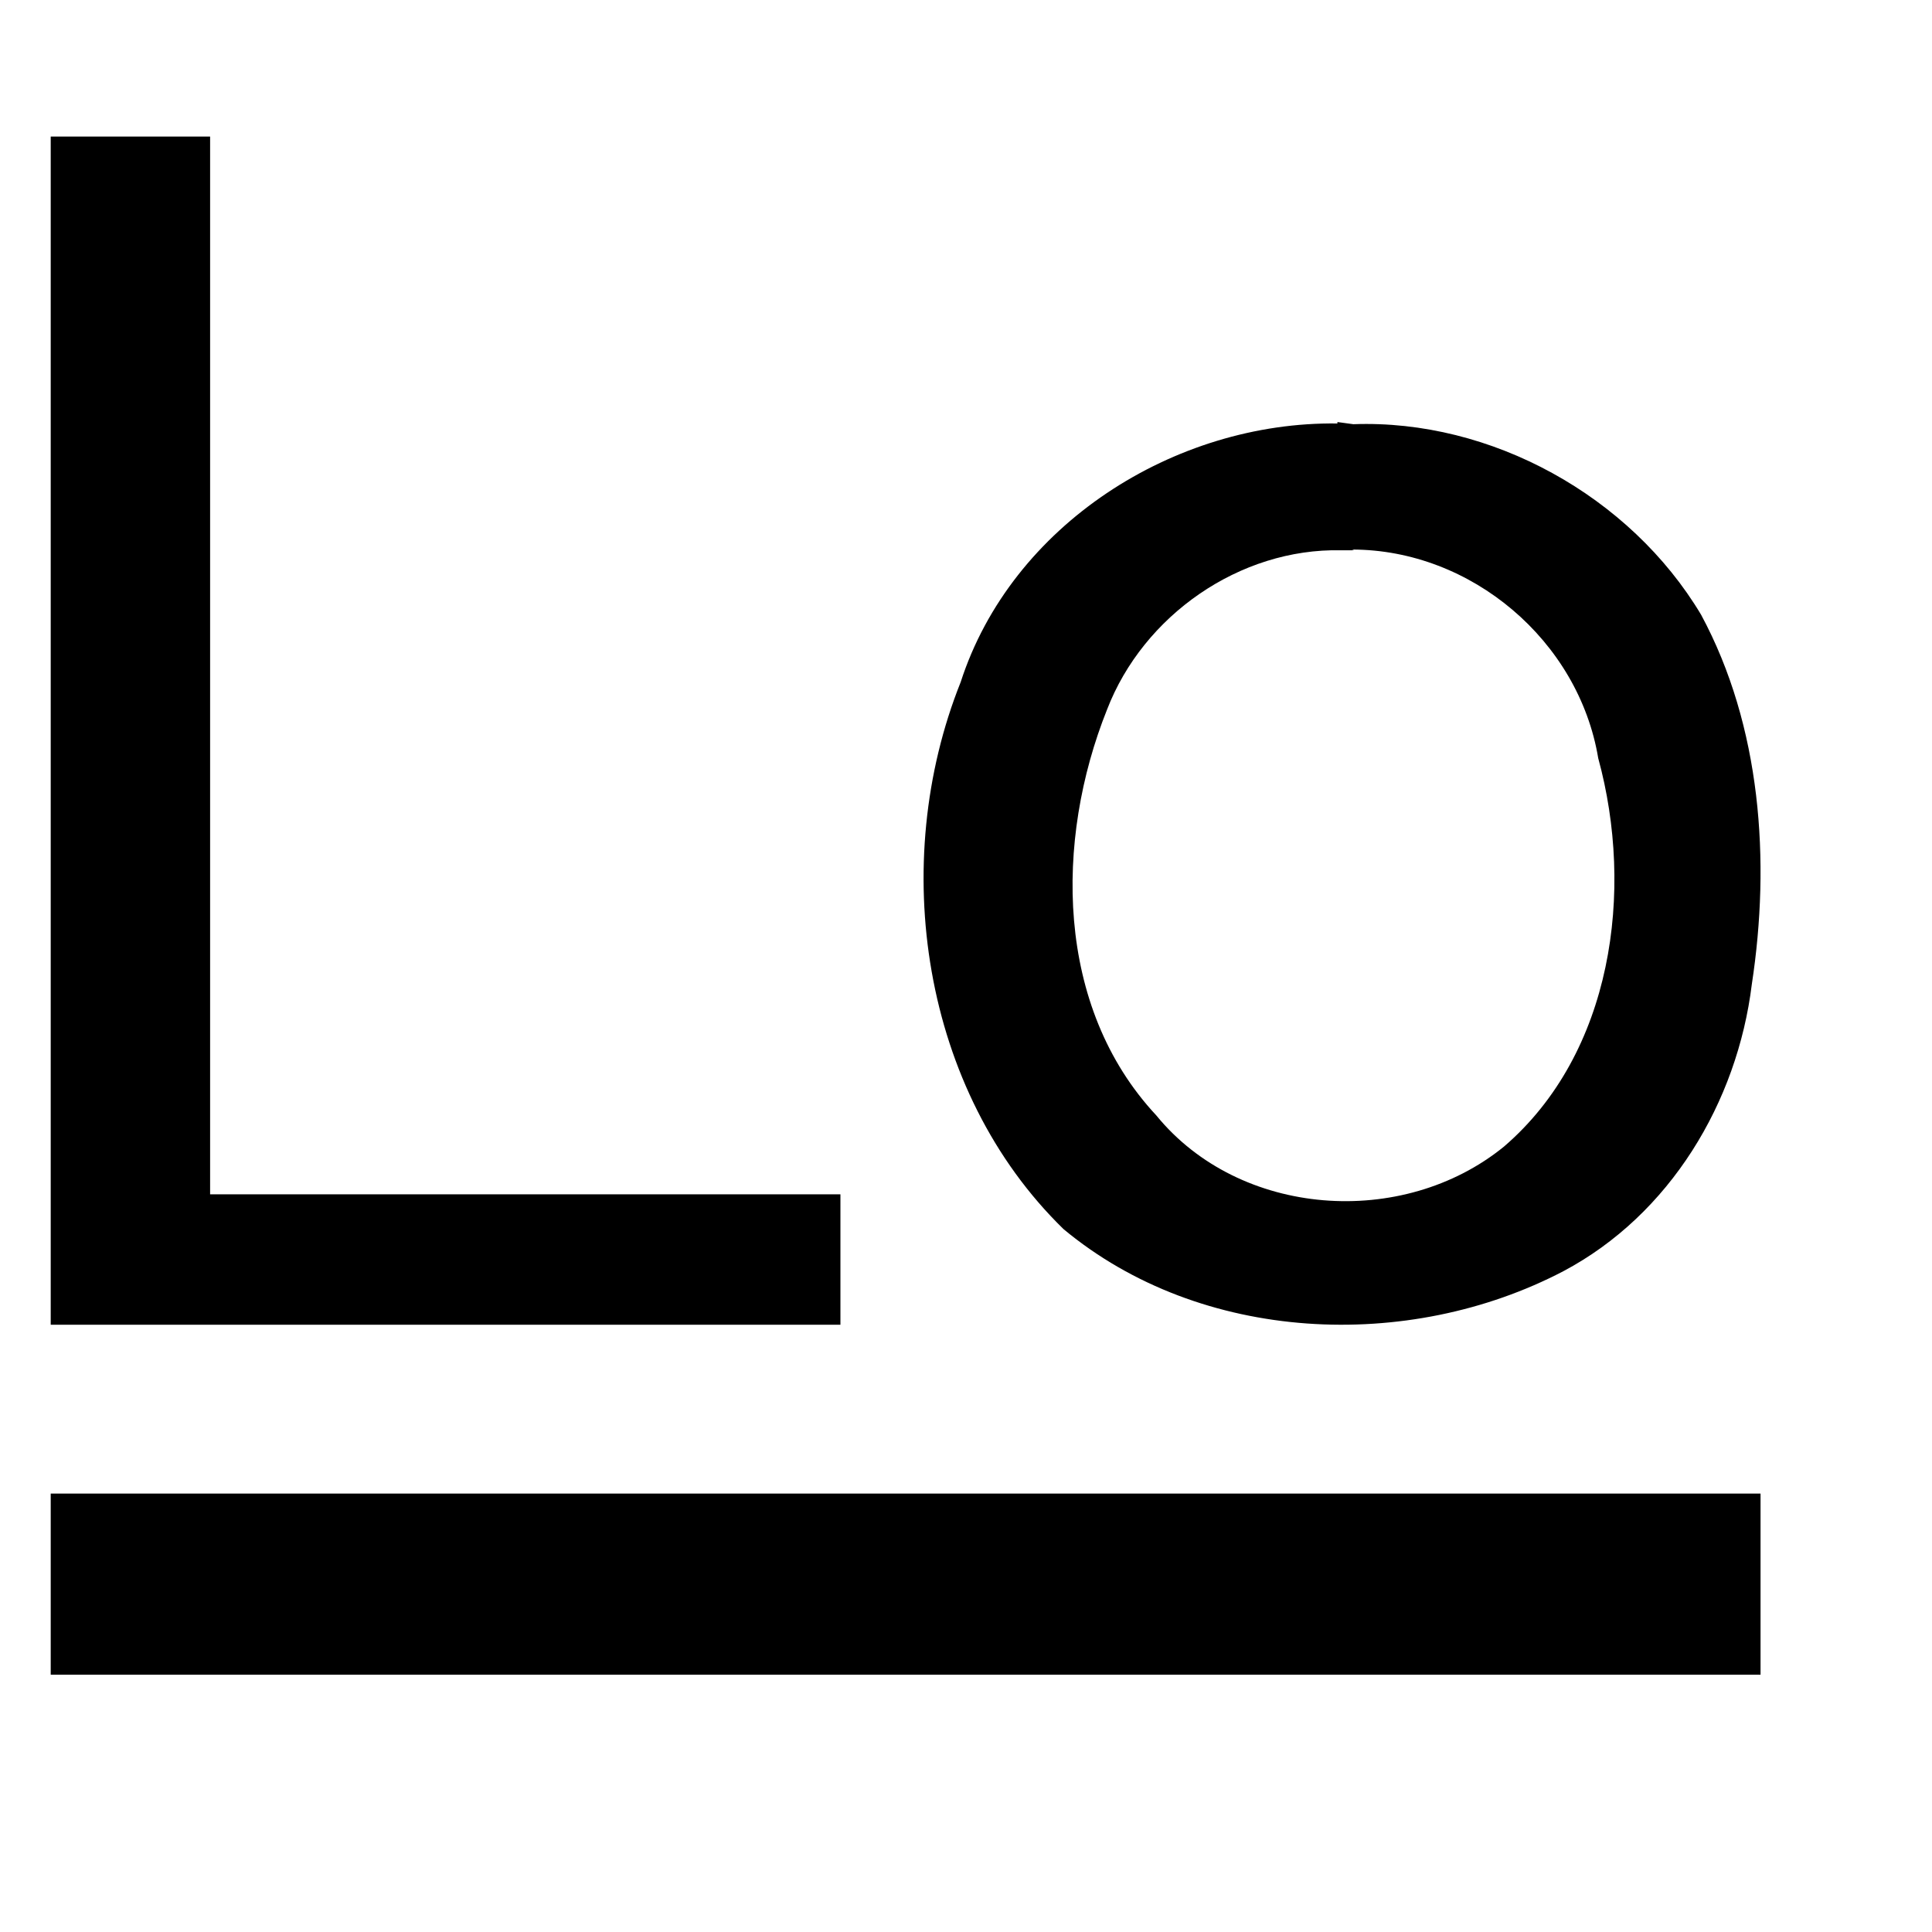
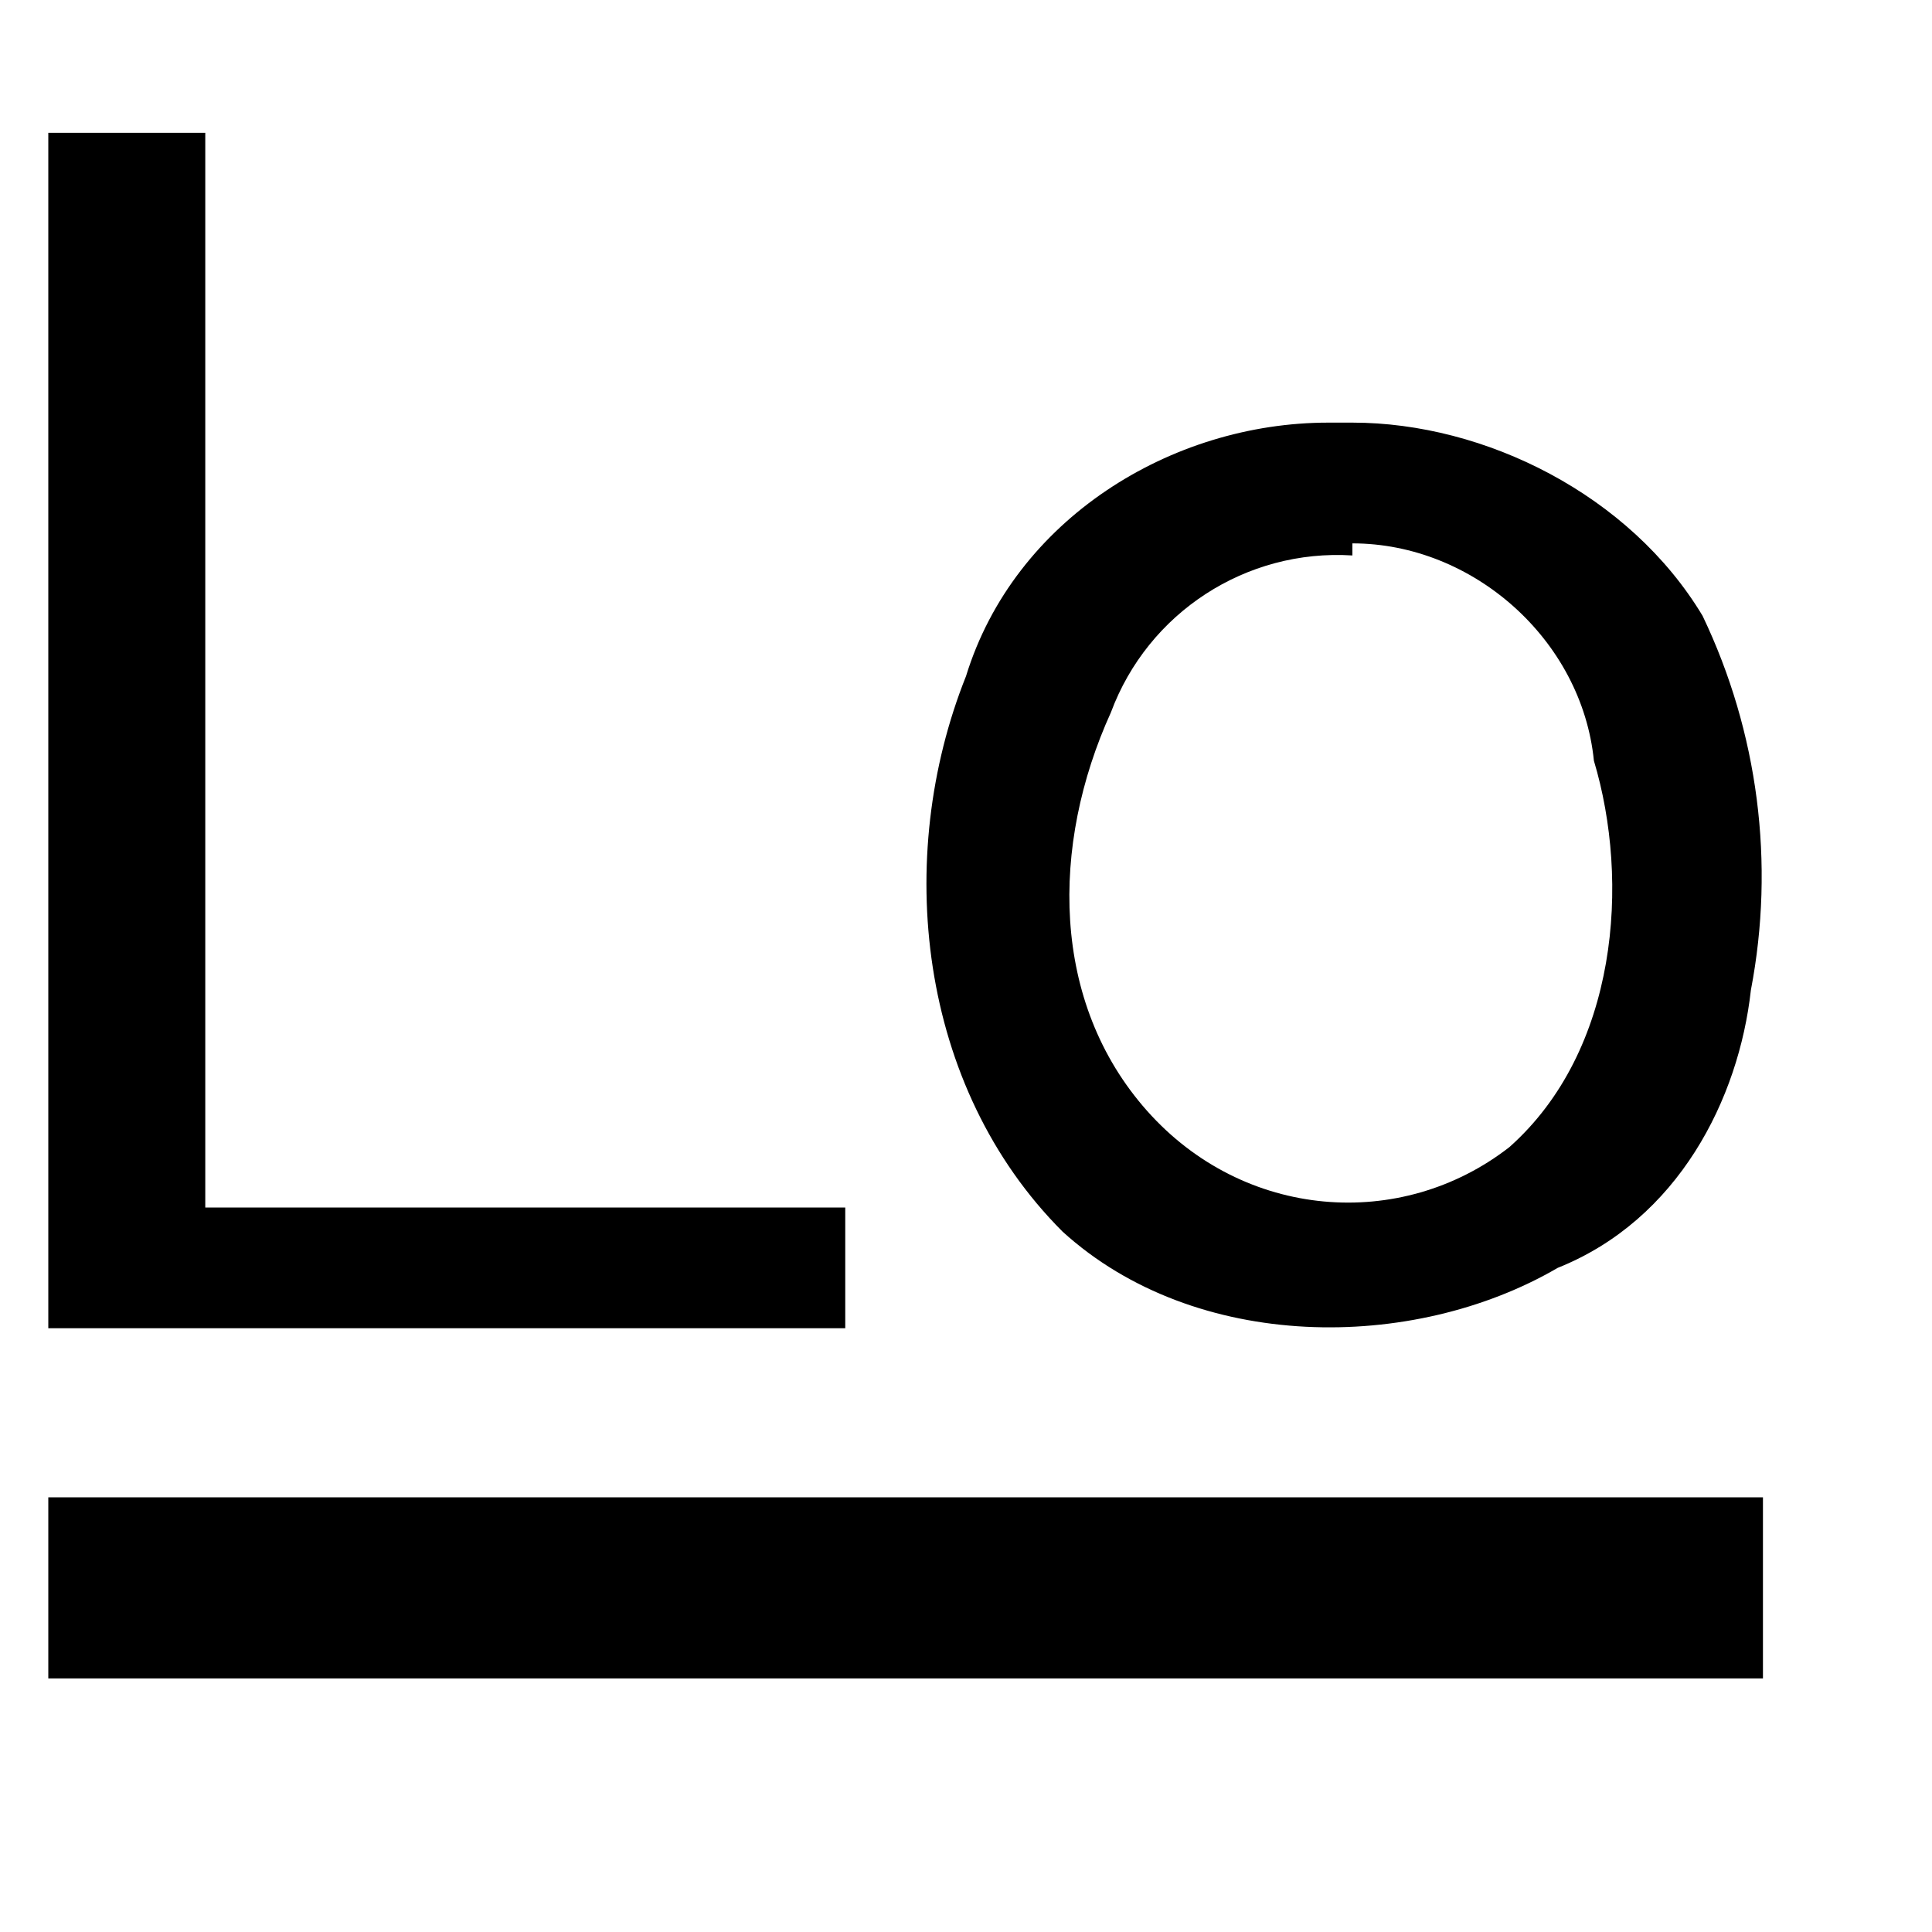
<svg xmlns="http://www.w3.org/2000/svg" viewBox="0 0 16 16">
-   <g transform="scale(0.06)" fill="#000">
-     <path d="M7 18.848h22v146h87v18H7v-164z" />
-     <path d="M184.597 58.452c-22.5-.3-45 14-52 35.7-10 25-5.4 56.4 14.2 75.5 19 15.8 47.6 17 69 5.8 14.7-7.8 24-23.3 26-39.6 2.6-17 1.3-35.6-7-51-9.8-16.4-29-27-48-26.3l-2.2-.3zm2 17.4c16.5 0 31.3 12.6 34 28.8 5 18.3 2 40.7-13 53.6-14 11.4-36.5 9.8-48-4.3-14-15-14-38-6.8-56 5-13 18.3-22.3 32.3-22h1.8z" />
-     <path d="M7 206.152h236v25H7v-25z" />
-   </g>
+   <path d="M.4 1.1h1.3V10H7v1H.4V1.2zM11 3.5c-1.3 0-2.6.8-3 2.1-.6 1.5-.4 3.4.8 4.6 1.1 1 2.9 1 4.1.3 1-.4 1.5-1.4 1.6-2.3a5 5 0 0 0-.4-3.1c-.6-1-1.8-1.6-2.9-1.6h-.1zm.2 1c1 0 1.9.8 2 1.8.3 1 .2 2.4-.7 3.2-.9.7-2.2.6-3-.3-.8-.9-.8-2.2-.3-3.3a2 2 0 0 1 2-1.3zM.4 12.4h14.2v1.5H.4v-1.5z" />
</svg>
